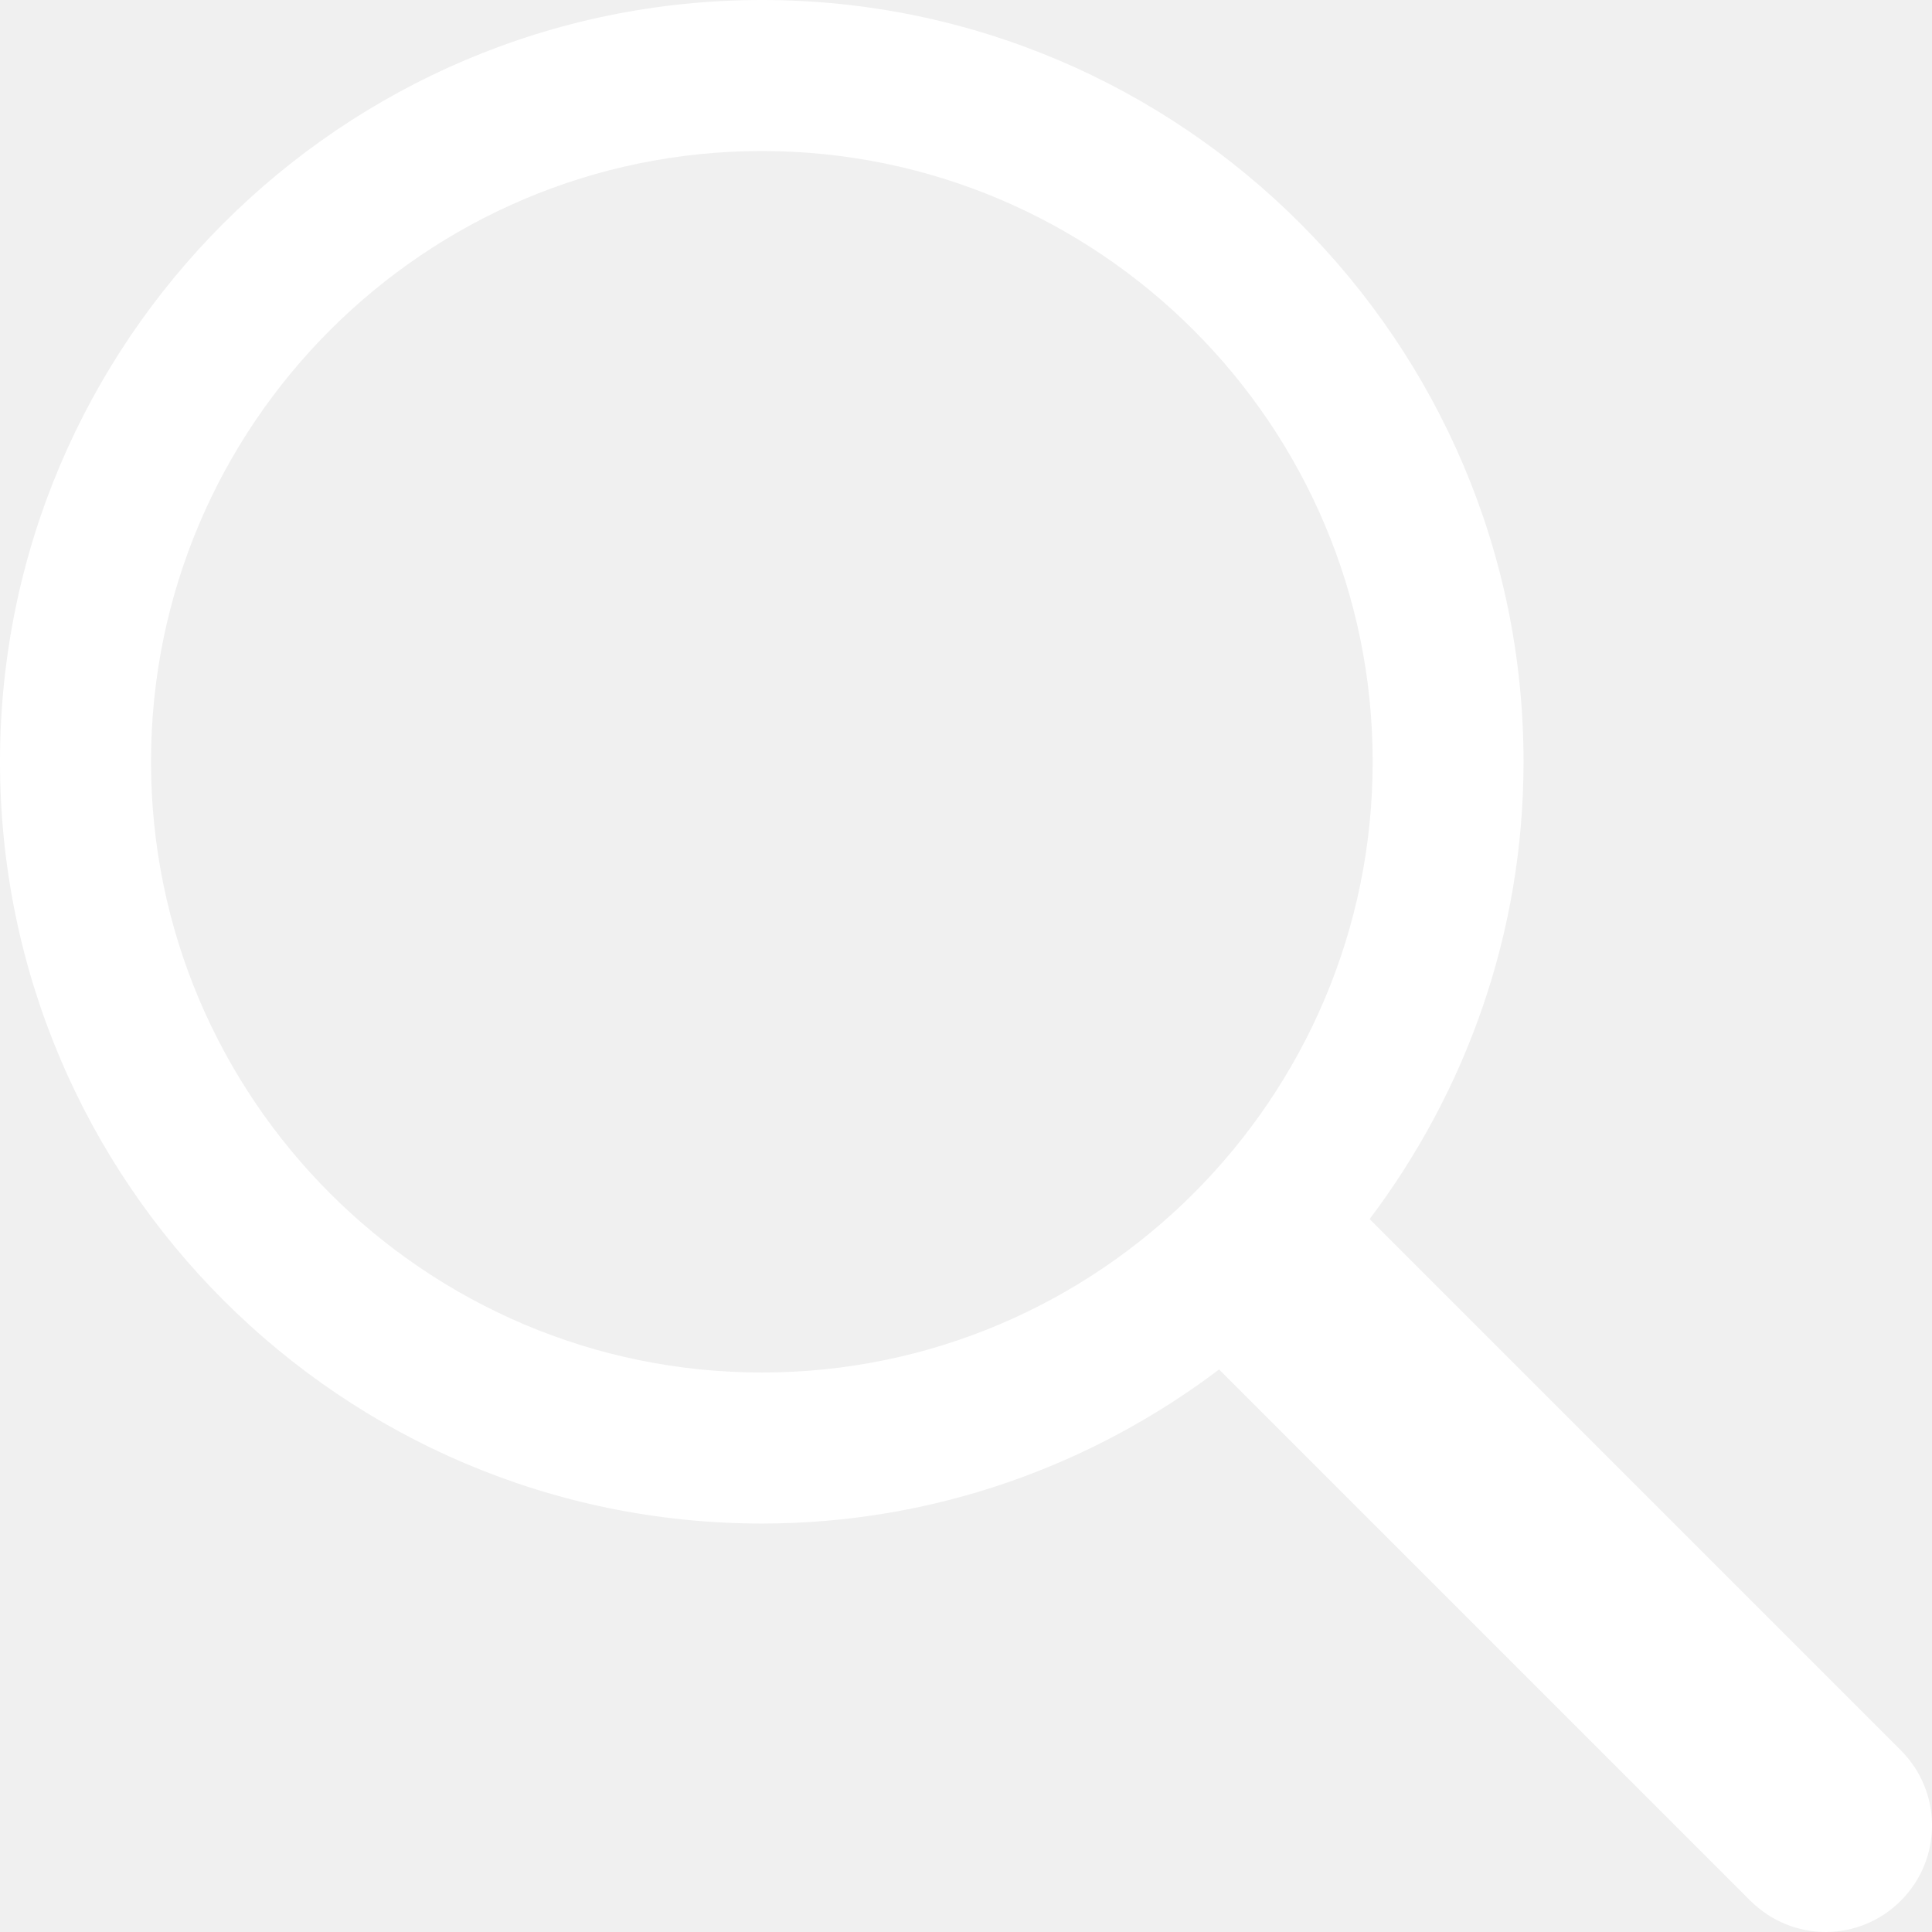
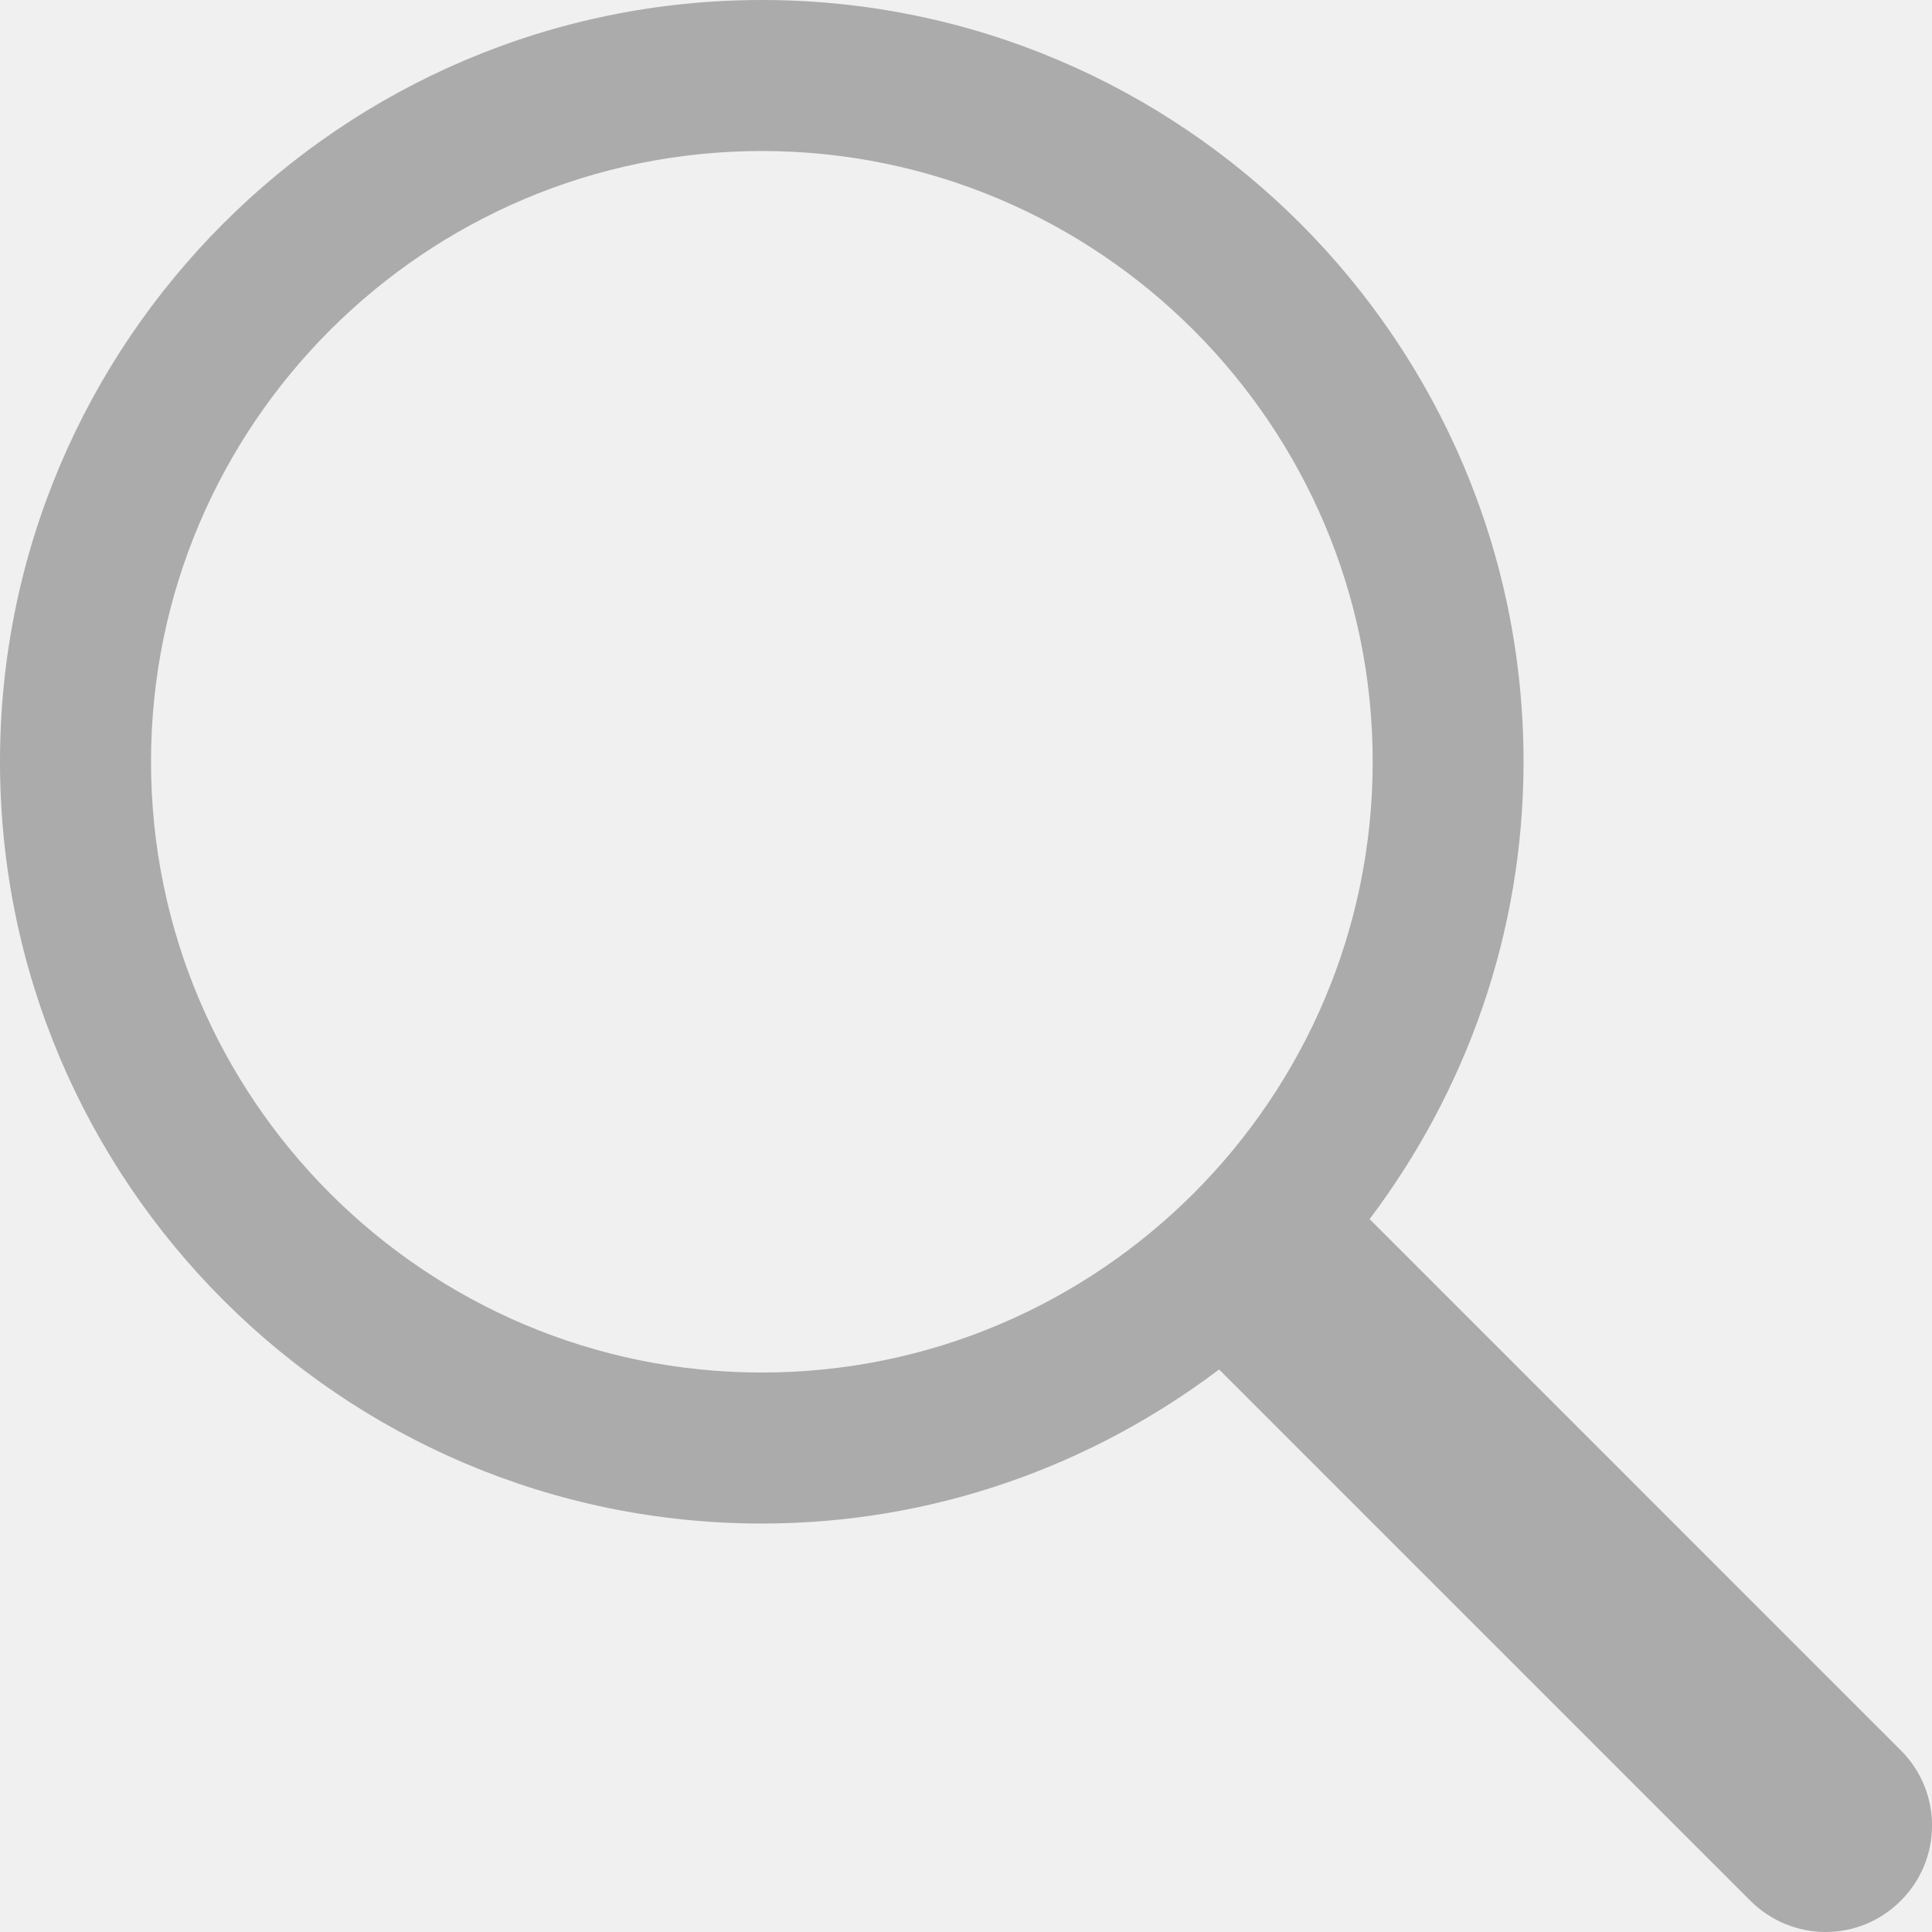
<svg xmlns="http://www.w3.org/2000/svg" className="cursor-pointer" width="12" height="12" viewBox="0 0 12 12" fill="none">
-   <path d="M11.806 10.871L8.507 7.572C9.104 6.78 9.463 5.798 9.463 4.731C9.463 2.123 7.341 0 4.732 0C2.123 0 0 2.123 0 4.731C0 7.341 2.123 9.463 4.732 9.463C5.798 9.463 6.78 9.104 7.572 8.506L10.872 11.806C11.001 11.934 11.17 12 11.339 12C11.508 12 11.677 11.935 11.806 11.806C12.065 11.547 12.065 11.13 11.806 10.871ZM0.938 4.731C0.938 2.639 2.64 0.938 4.732 0.938C6.824 0.938 8.526 2.64 8.526 4.731C8.526 6.823 6.824 8.525 4.732 8.525C2.64 8.525 0.938 6.824 0.938 4.731Z" fill="white" fillOpacity="0.8" />
+   <path d="M11.806 10.871L8.507 7.572C9.104 6.78 9.463 5.798 9.463 4.731C9.463 2.123 7.341 0 4.732 0C2.123 0 0 2.123 0 4.731C0 7.341 2.123 9.463 4.732 9.463C5.798 9.463 6.78 9.104 7.572 8.506L10.872 11.806C11.001 11.934 11.17 12 11.339 12C11.508 12 11.677 11.935 11.806 11.806C12.065 11.547 12.065 11.13 11.806 10.871ZM0.938 4.731C0.938 2.639 2.64 0.938 4.732 0.938C6.824 0.938 8.526 2.64 8.526 4.731C8.526 6.823 6.824 8.525 4.732 8.525C2.64 8.525 0.938 6.824 0.938 4.731Z" fill="#ababab" fillOpacity="0.8" />
</svg>
